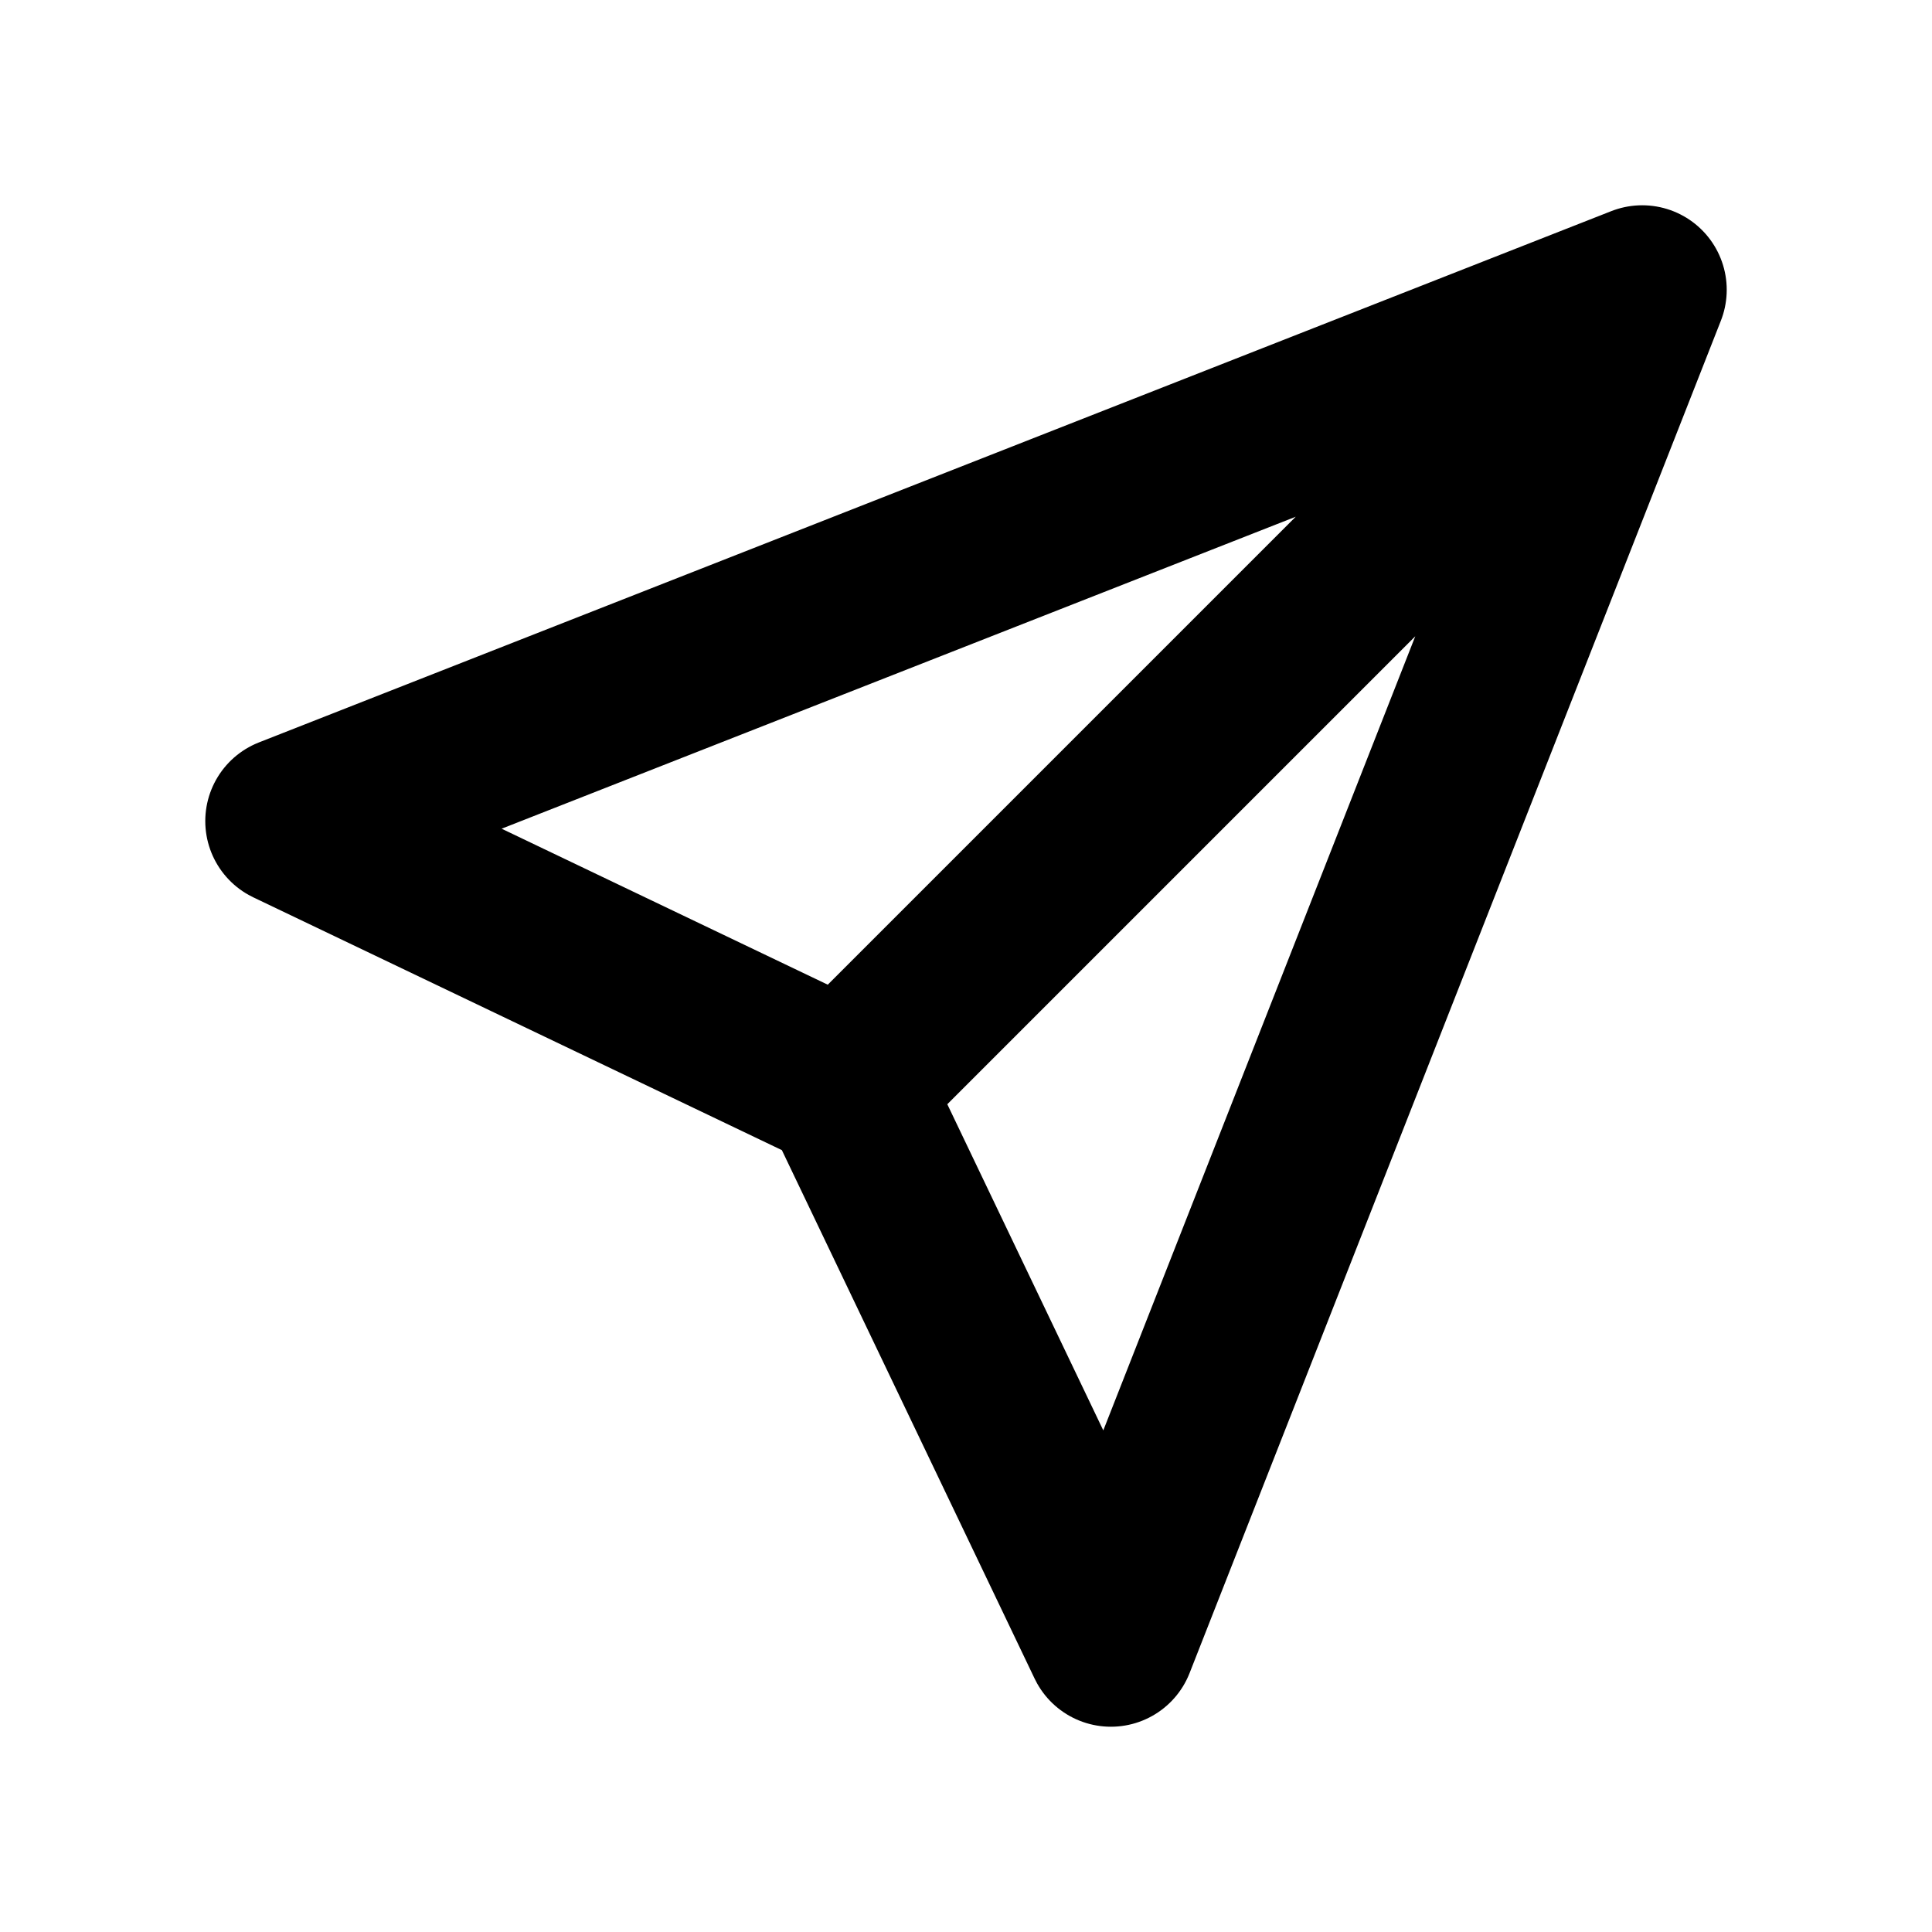
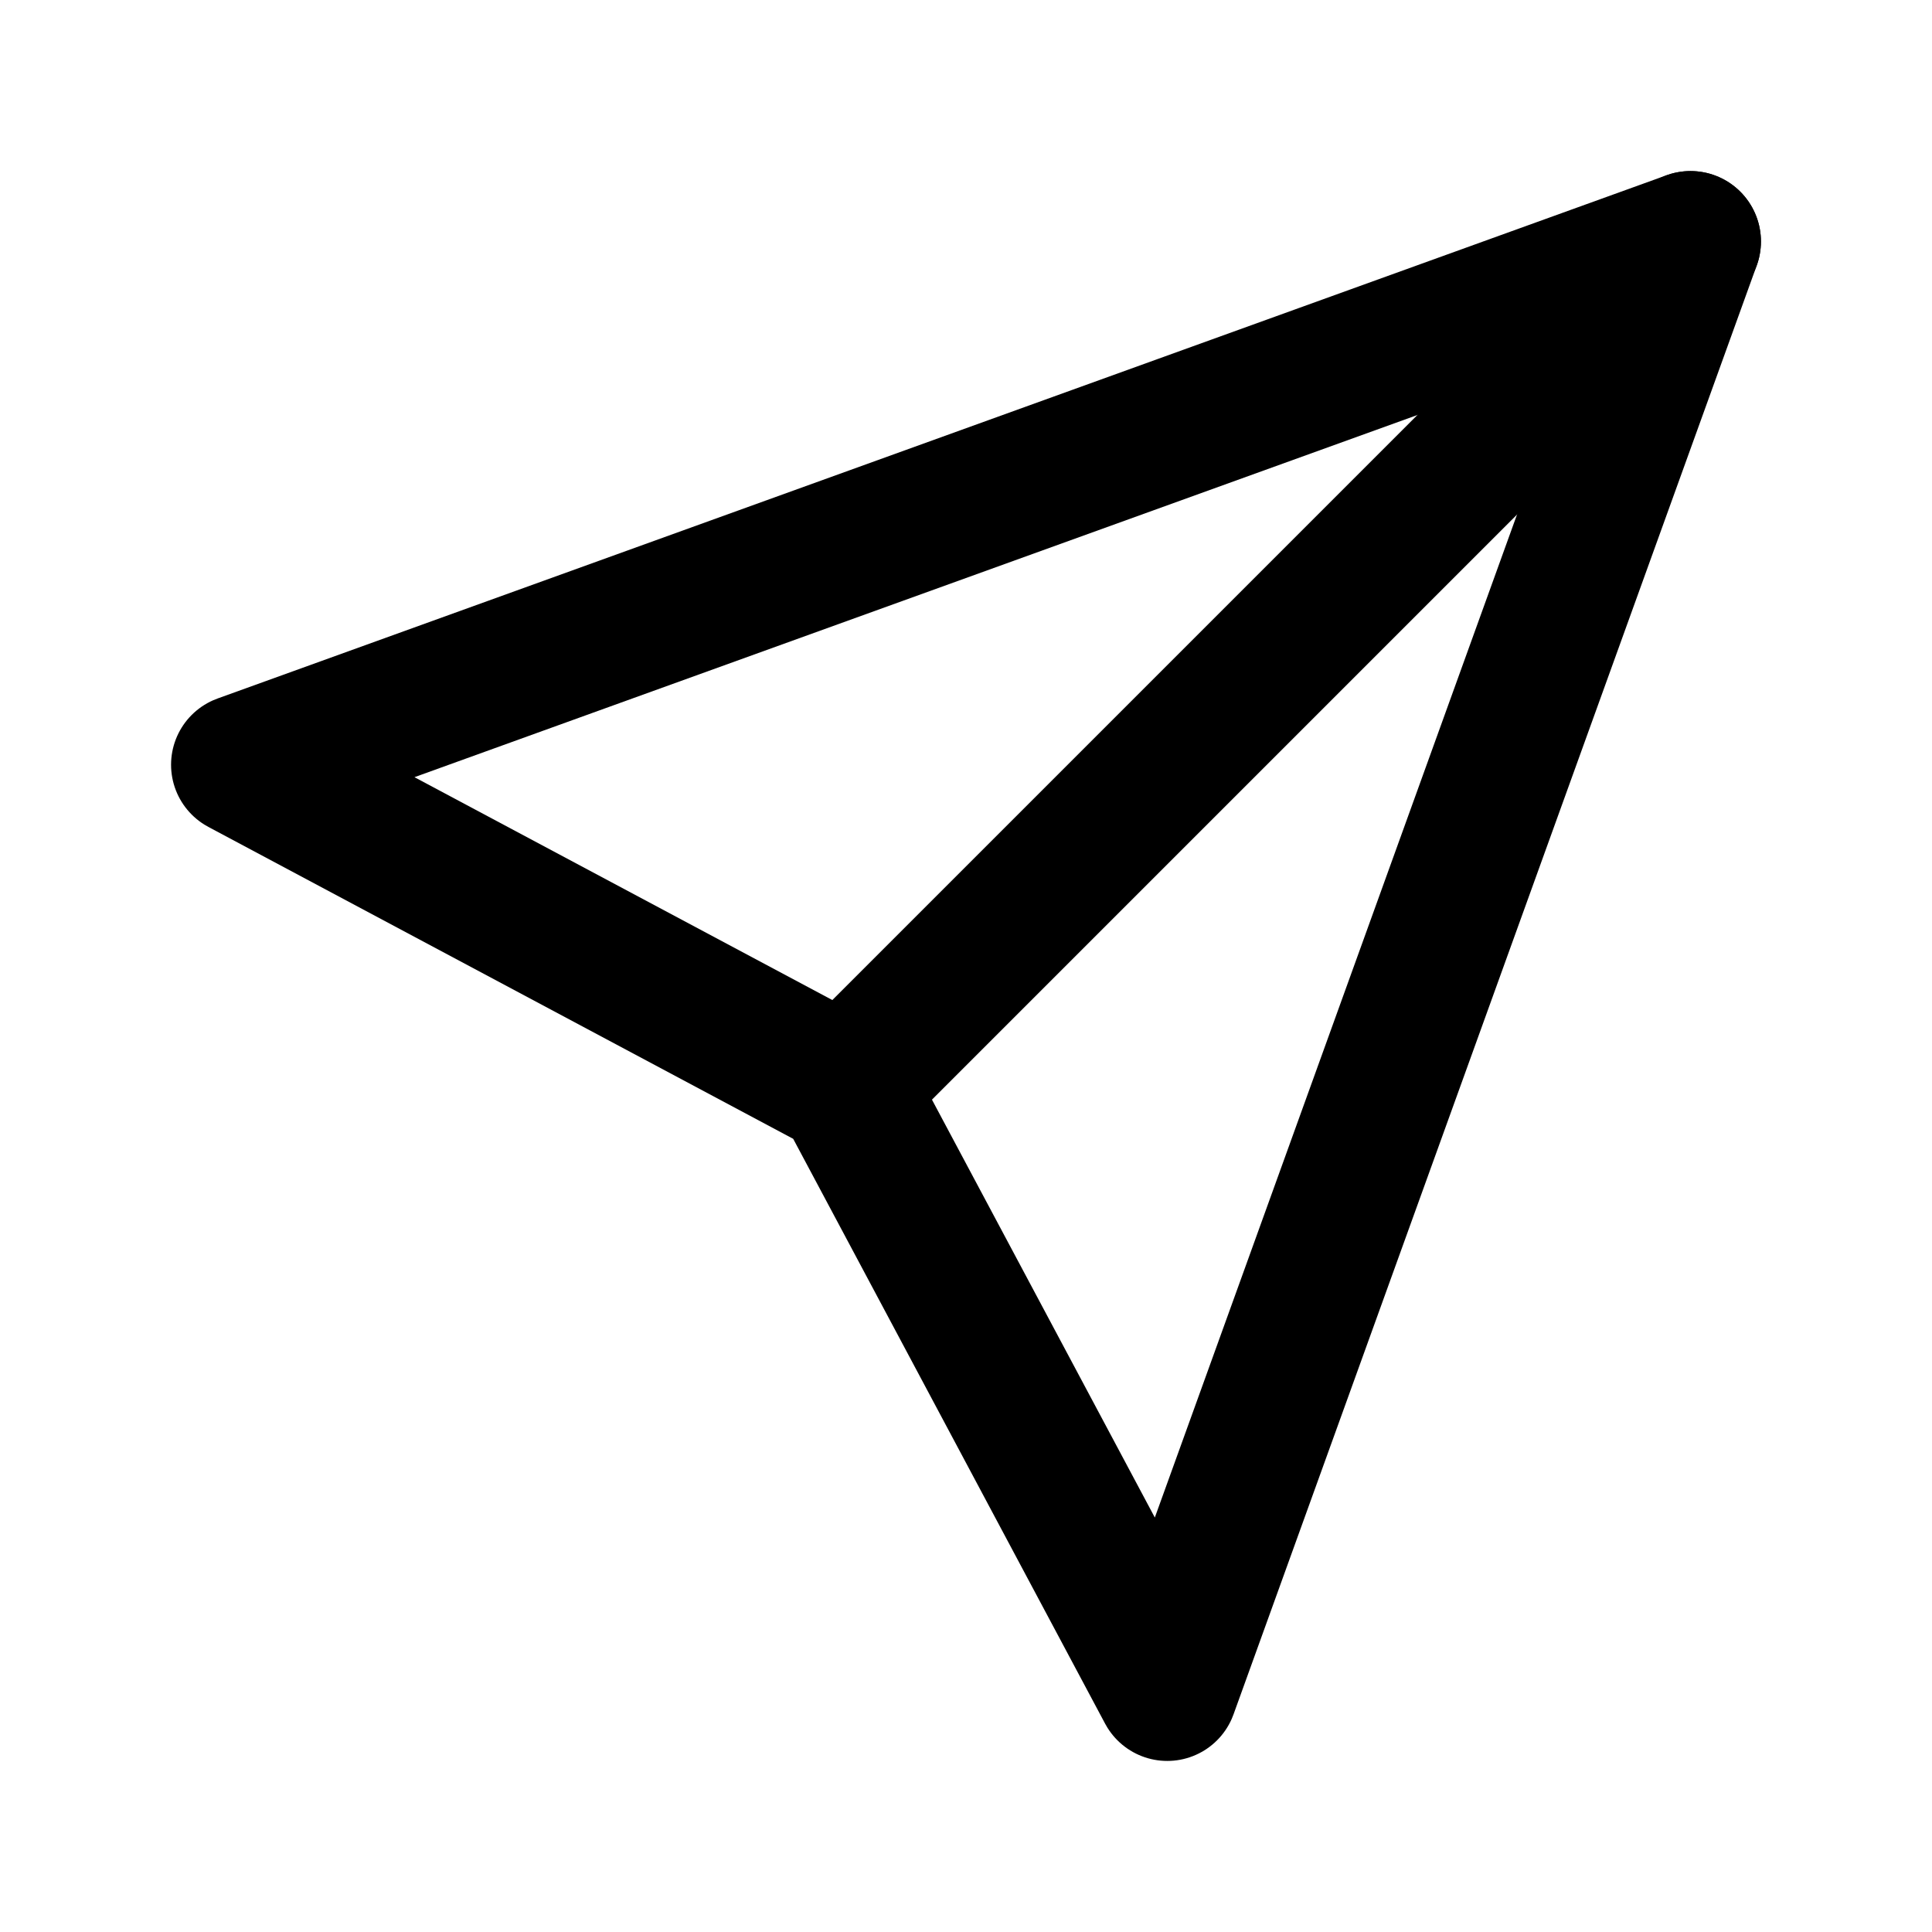
- <svg xmlns="http://www.w3.org/2000/svg" viewBox="0 0 16 16" fill="none" stroke="currentColor" stroke-width="1.4" stroke-linecap="round" stroke-linejoin="round">
-   <path d="M13.6 2.4L7 9M13.6 2.4L9.2 13.6 7 9 2.4 6.8z" />
+ <svg xmlns="http://www.w3.org/2000/svg" viewBox="0 0 24 24" fill="none" stroke="currentColor" stroke-width="1.75" stroke-linecap="round" stroke-linejoin="round">
+   <path d="M21 3 10.5 13.5" />
+   <path d="M21 3l-6.5 18-4-7.5L3 9.5z" />
</svg>
